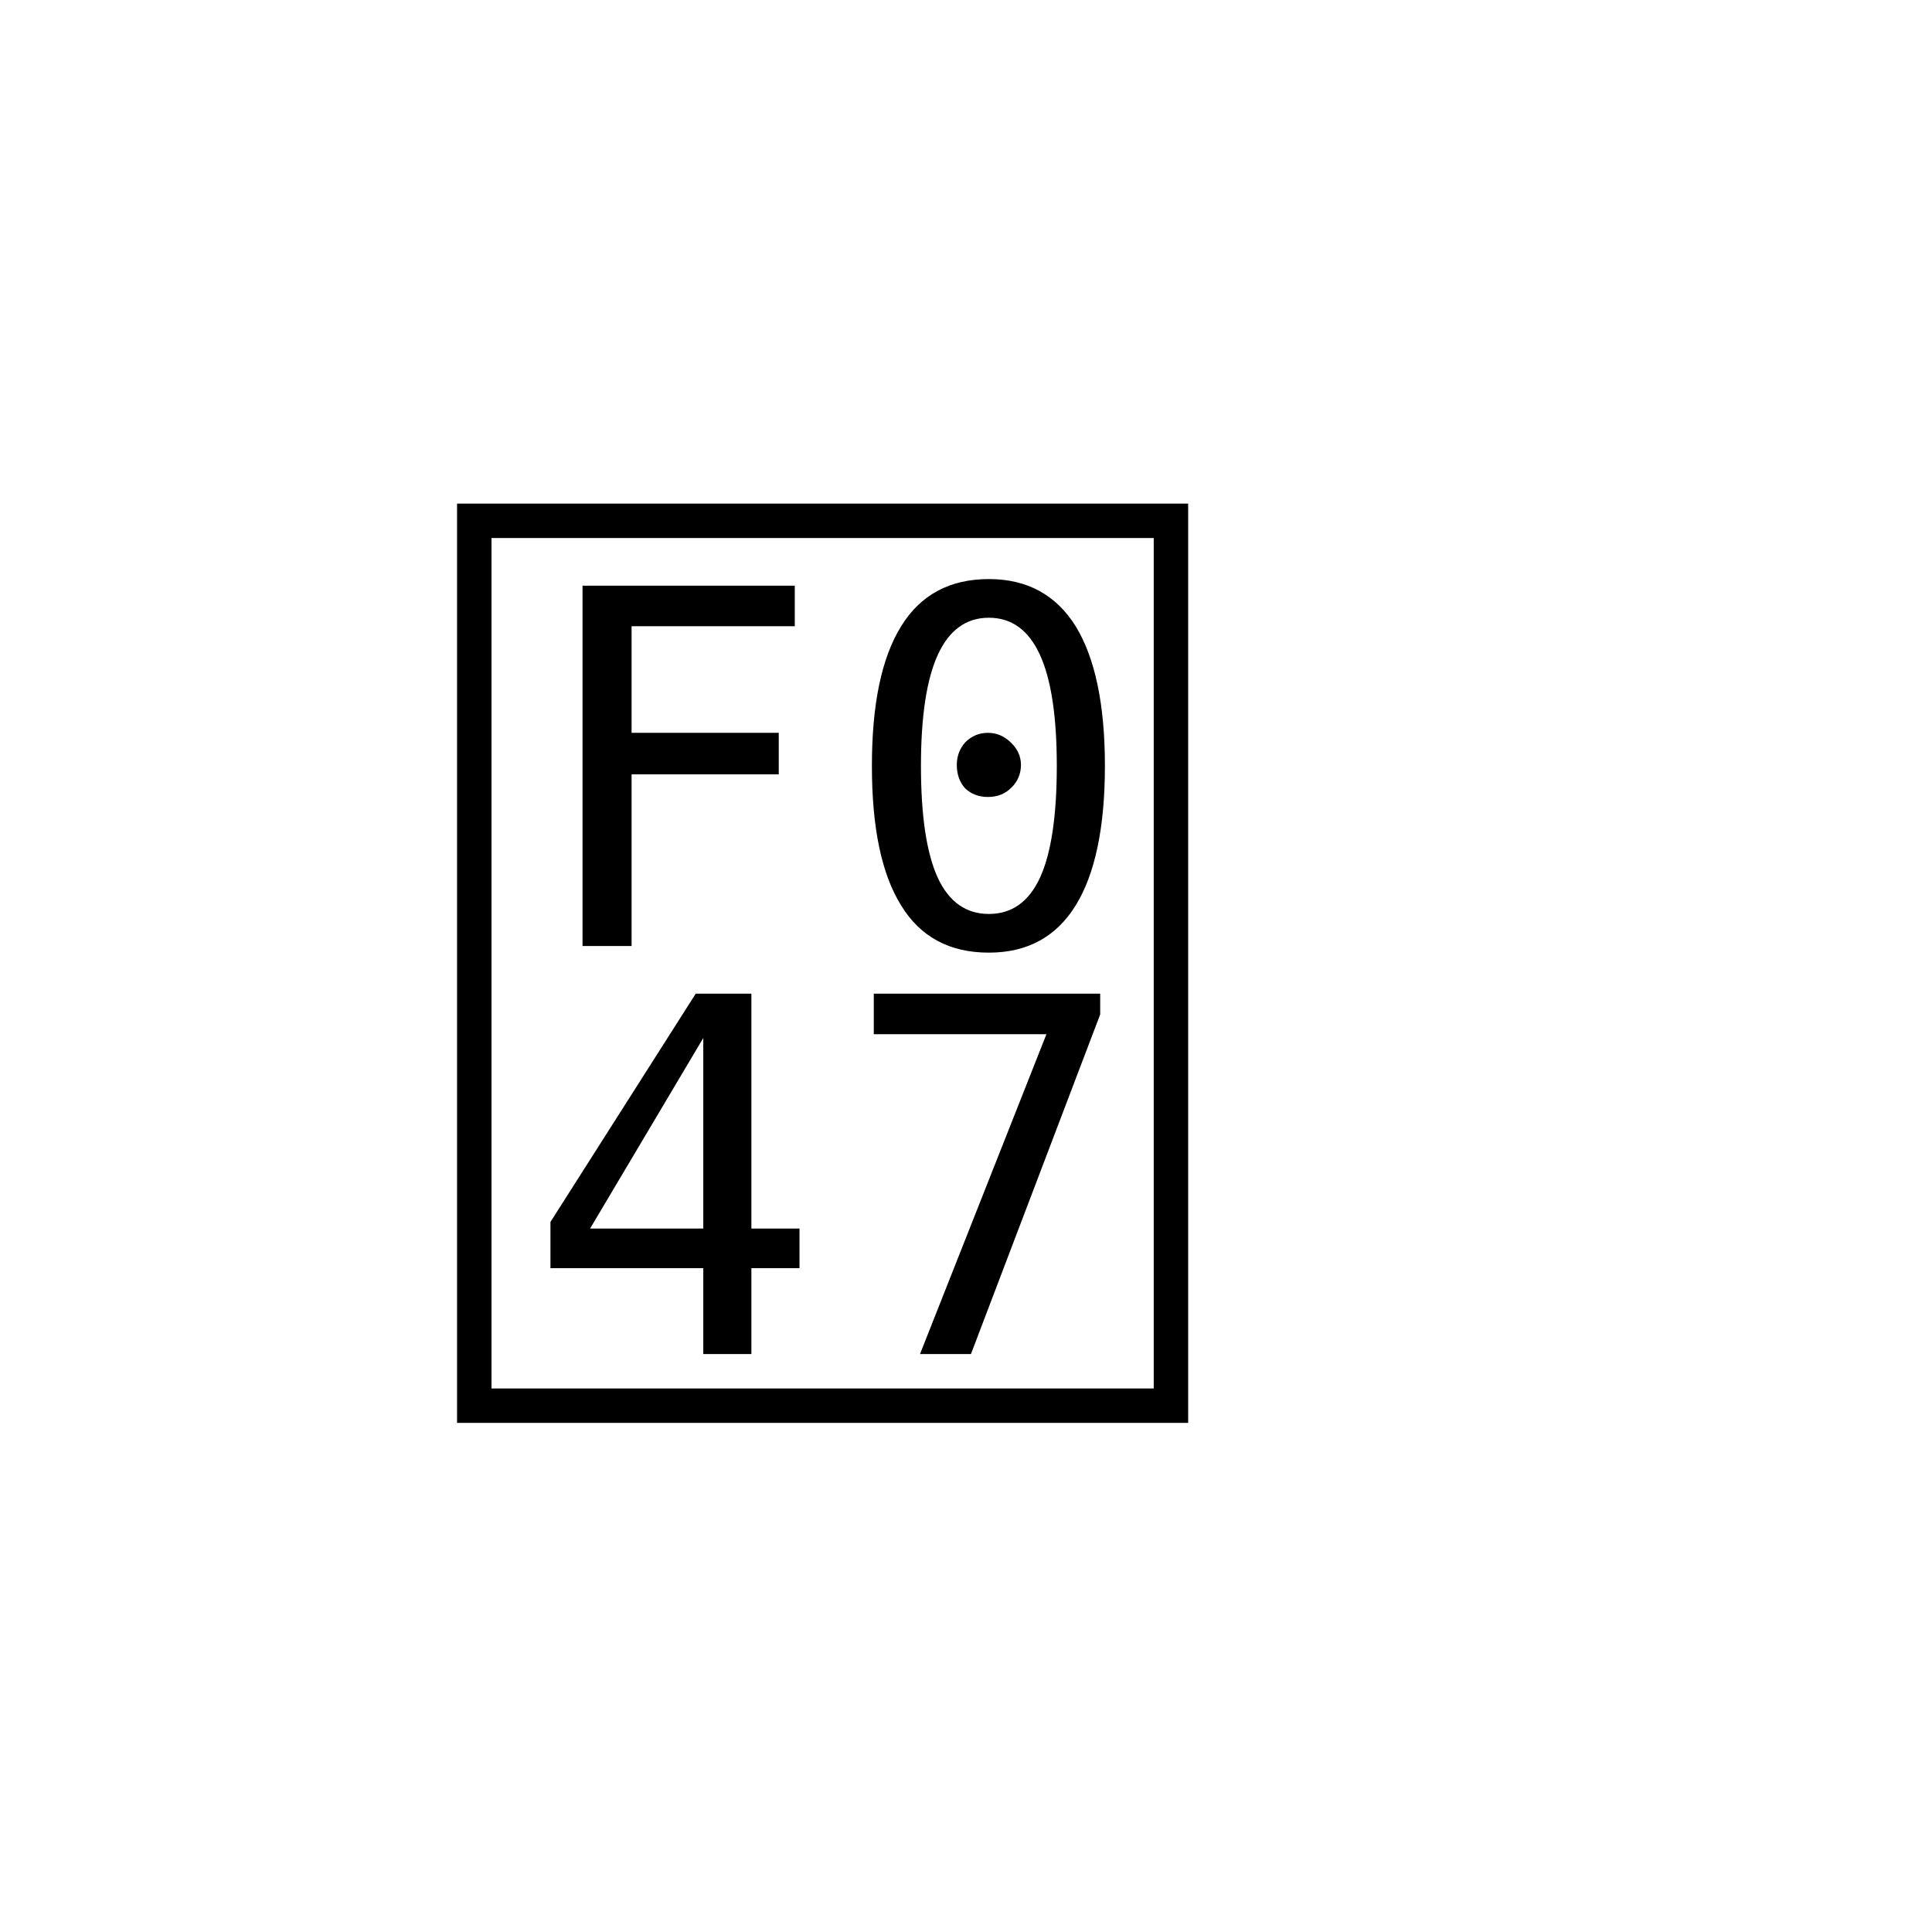
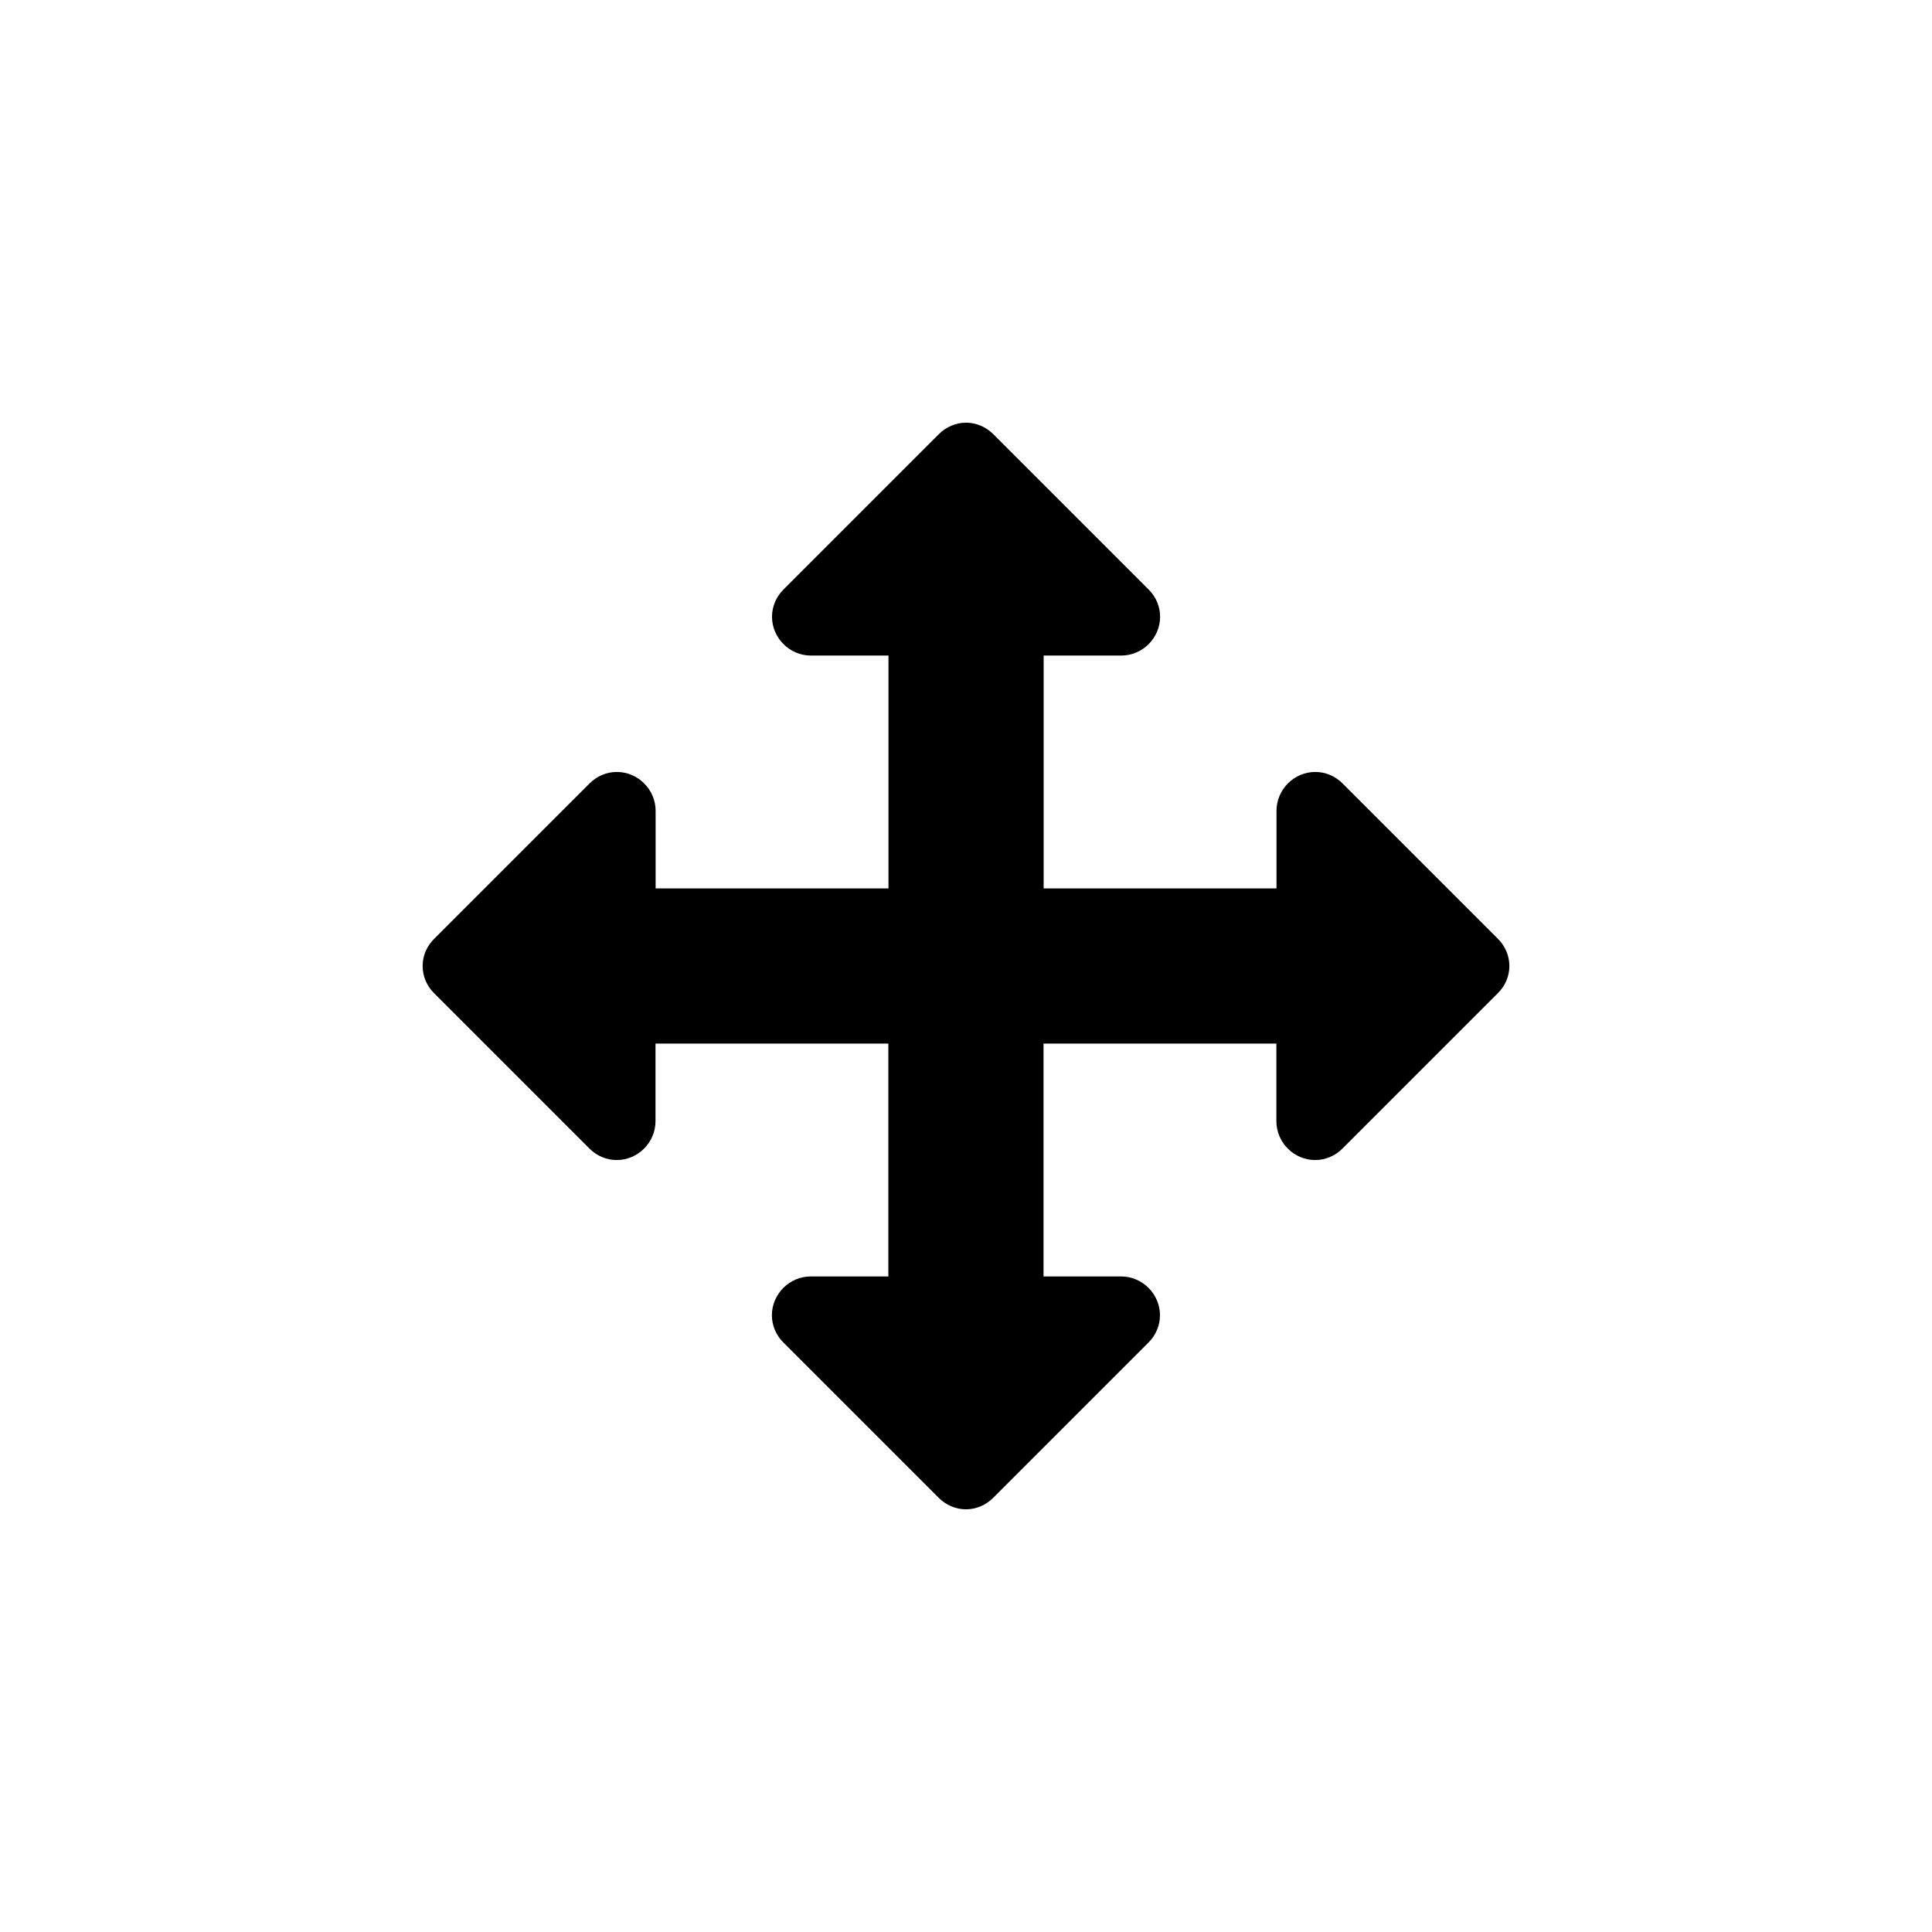
<svg xmlns="http://www.w3.org/2000/svg" width="32" height="32" id="svg2" version="1.1">
  <defs id="defs4" />
  <g id="layer1" transform="translate(0,-1020.362)">
-     <text xml:space="preserve" style="font-size:18px;font-style:normal;font-variant:normal;font-weight:normal;font-stretch:normal;line-height:125%;letter-spacing:0px;word-spacing:0px;fill:#000000;fill-opacity:1;stroke:none;font-family:FontAwesome;-inkscape-font-specification:FontAwesome" x="7" y="1042.791" id="text8376">
-       <tspan id="tspan8378" x="7" y="1042.791"></tspan>
-     </text>
+     <g style="font-style:normal;font-variant:normal;font-weight:normal;font-stretch:normal;font-size:18px;line-height:125%;font-family:FontAwesome;-inkscape-font-specification:FontAwesome;letter-spacing:0px;word-spacing:0px;fill:#000000;fill-opacity:1;stroke:none" id="text8376">
+       <path d="m 25,1036.362 c 0,-0.171 -0.07,-0.332 -0.191,-0.452 l -2.571,-2.571 c -0.121,-0.121 -0.281,-0.191 -0.452,-0.191 -0.352,0 -0.643,0.291 -0.643,0.643 l 0,1.286 -3.857,0 0,-3.857 1.286,0 c 0.352,0 0.643,-0.291 0.643,-0.643 0,-0.171 -0.07,-0.332 -0.191,-0.452 l -2.571,-2.571 c -0.121,-0.12 -0.281,-0.191 -0.452,-0.191 -0.171,0 -0.331,0.07 -0.452,0.191 l -2.571,2.571 c -0.121,0.12 -0.191,0.281 -0.191,0.452 0,0.351 0.291,0.643 0.643,0.643 l 1.286,0 0,3.857 -3.857,0 0,-1.286 c 0,-0.352 -0.291,-0.643 -0.643,-0.643 -0.171,0 -0.331,0.07 -0.452,0.191 l -2.571,2.571 C 7.07,1036.031 7,1036.191 7,1036.362 c 0,0.171 0.07,0.332 0.191,0.452 l 2.571,2.571 c 0.121,0.121 0.281,0.191 0.452,0.191 0.352,0 0.643,-0.291 0.643,-0.643 l 0,-1.286 3.857,0 0,3.857 -1.286,0 c -0.352,0 -0.643,0.291 -0.643,0.643 0,0.171 0.07,0.332 0.191,0.452 l 2.571,2.571 c 0.121,0.12 0.281,0.191 0.452,0.191 0.171,0 0.331,-0.07 0.452,-0.191 l 2.571,-2.571 c 0.121,-0.12 0.191,-0.281 0.191,-0.452 0,-0.351 -0.291,-0.643 -0.643,-0.643 l -1.286,0 0,-3.857 3.857,0 0,1.286 c 0,0.352 0.291,0.643 0.643,0.643 0.171,0 0.331,-0.07 0.452,-0.191 l 2.571,-2.571 C 24.93,1036.694 25,1036.533 25,1036.362 Z" style="" id="path4137" />
+     </g>
  </g>
</svg>
